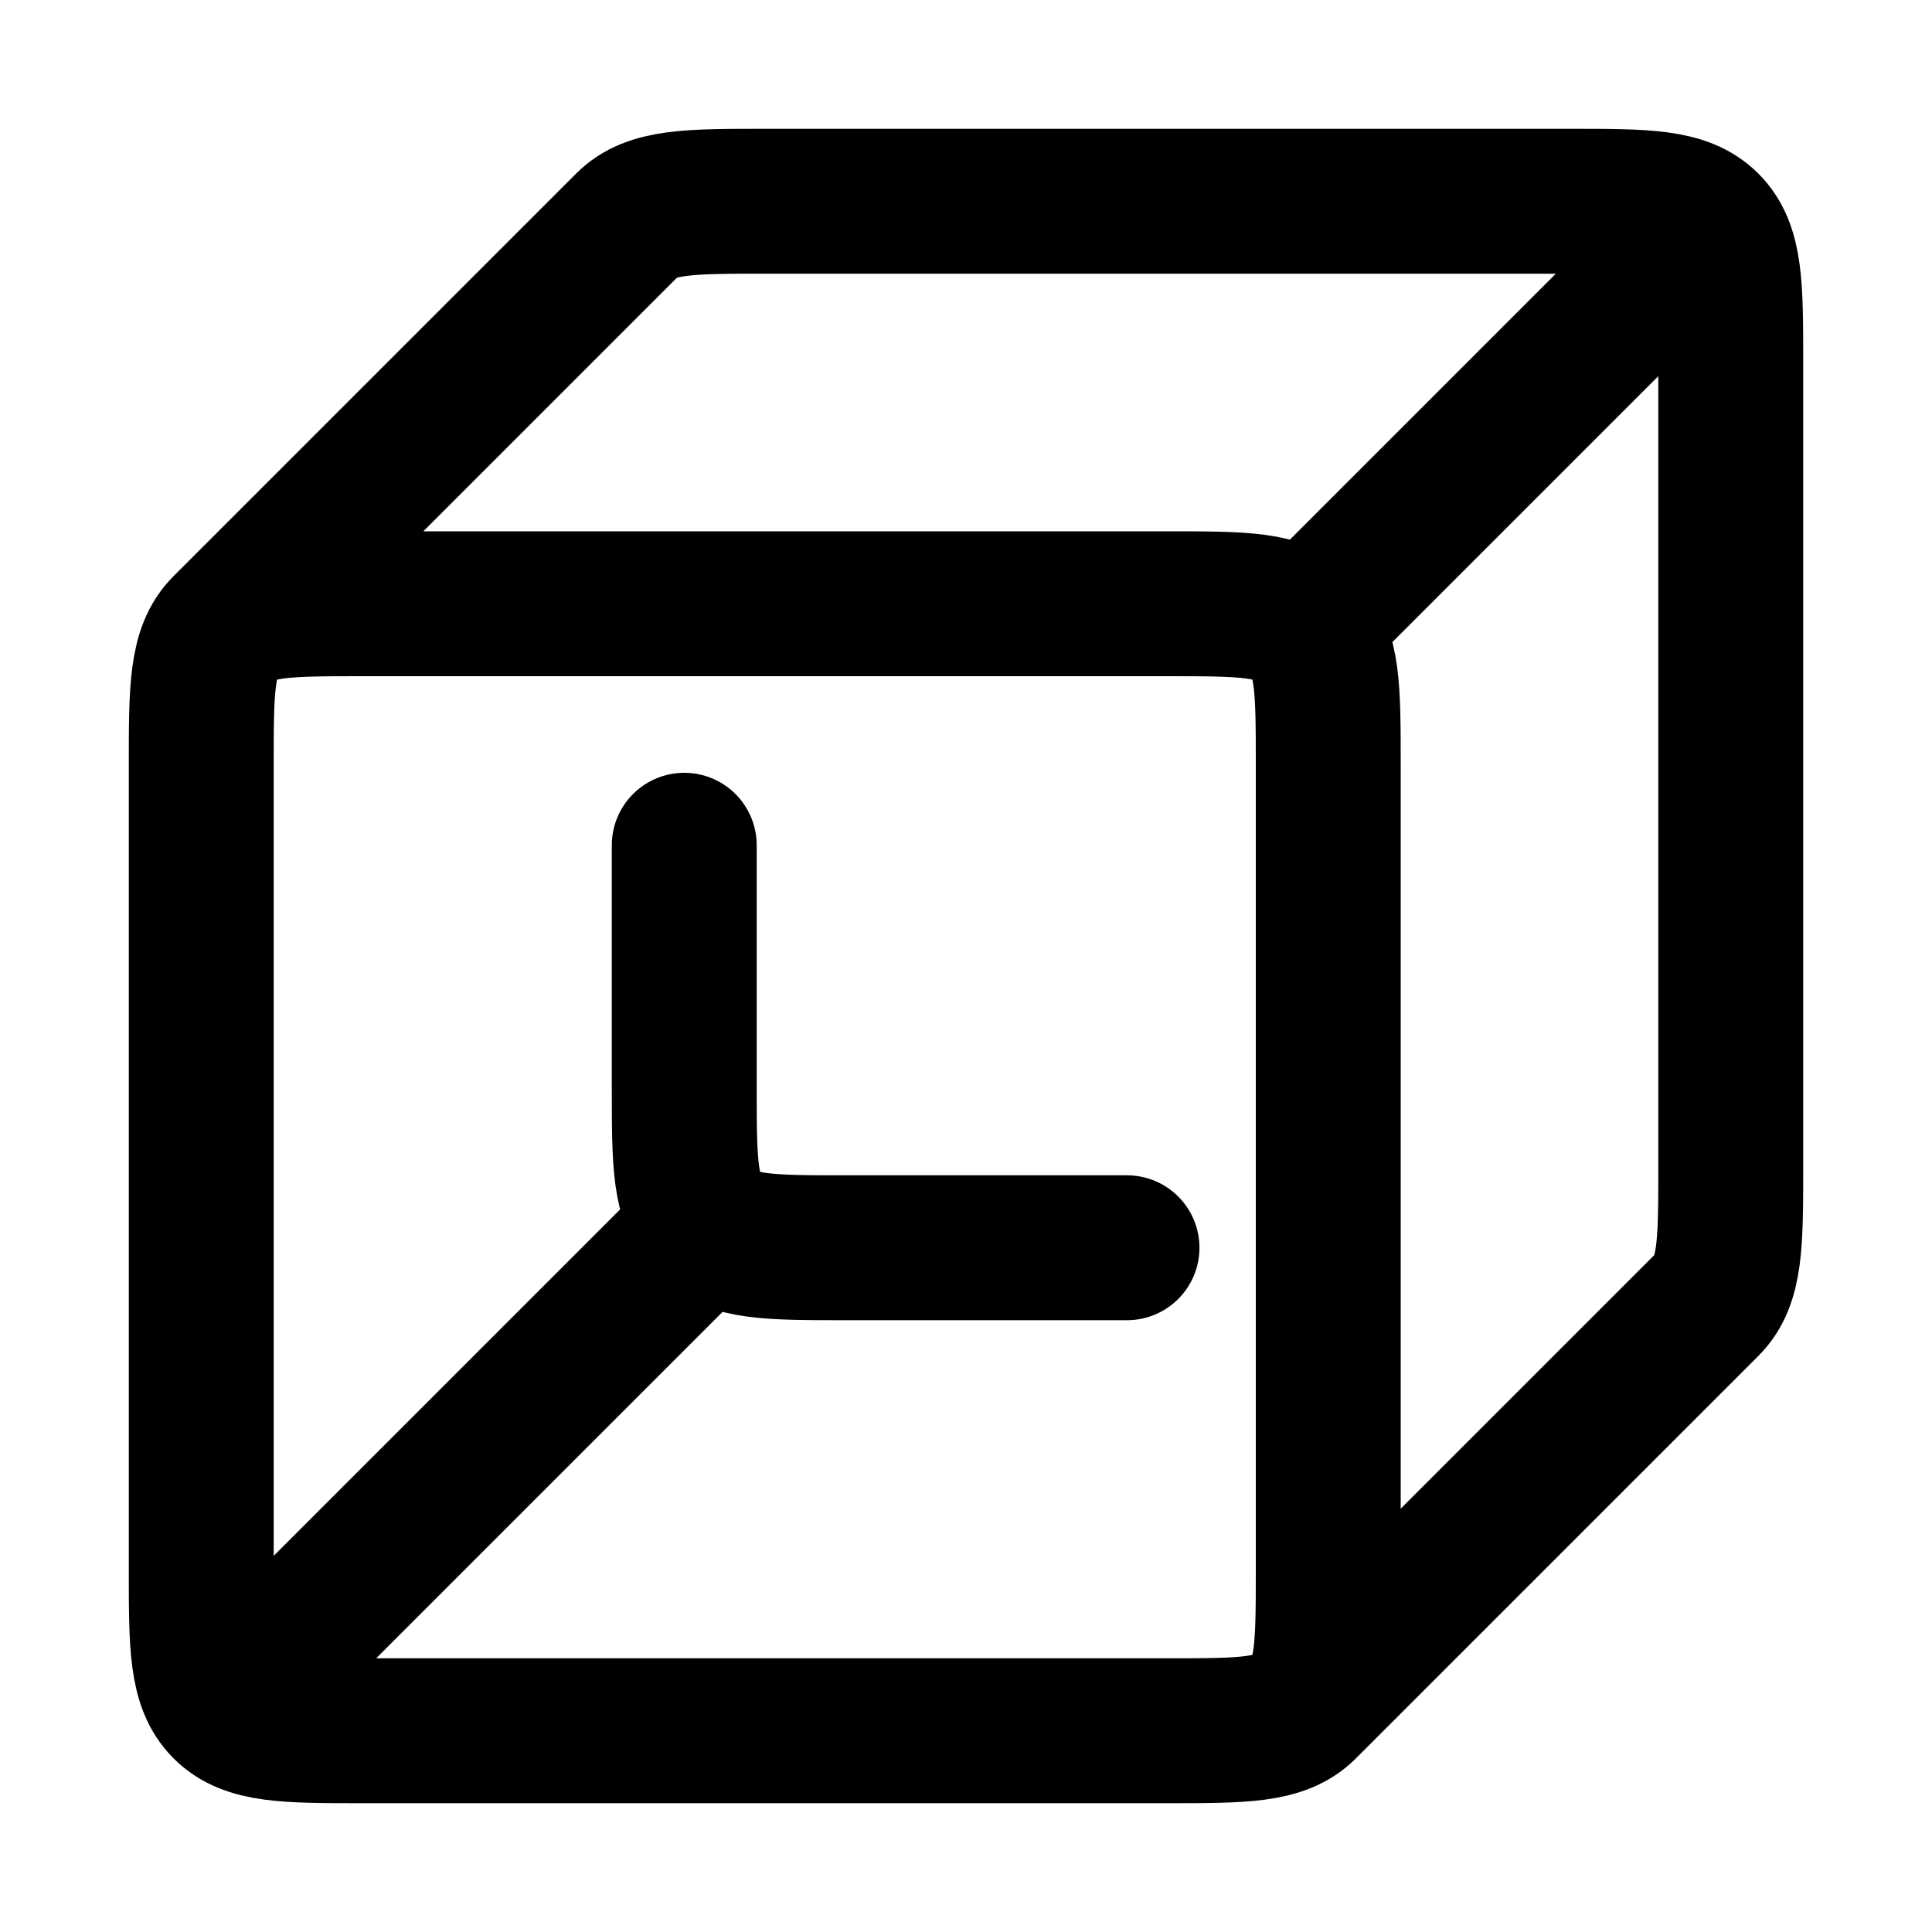
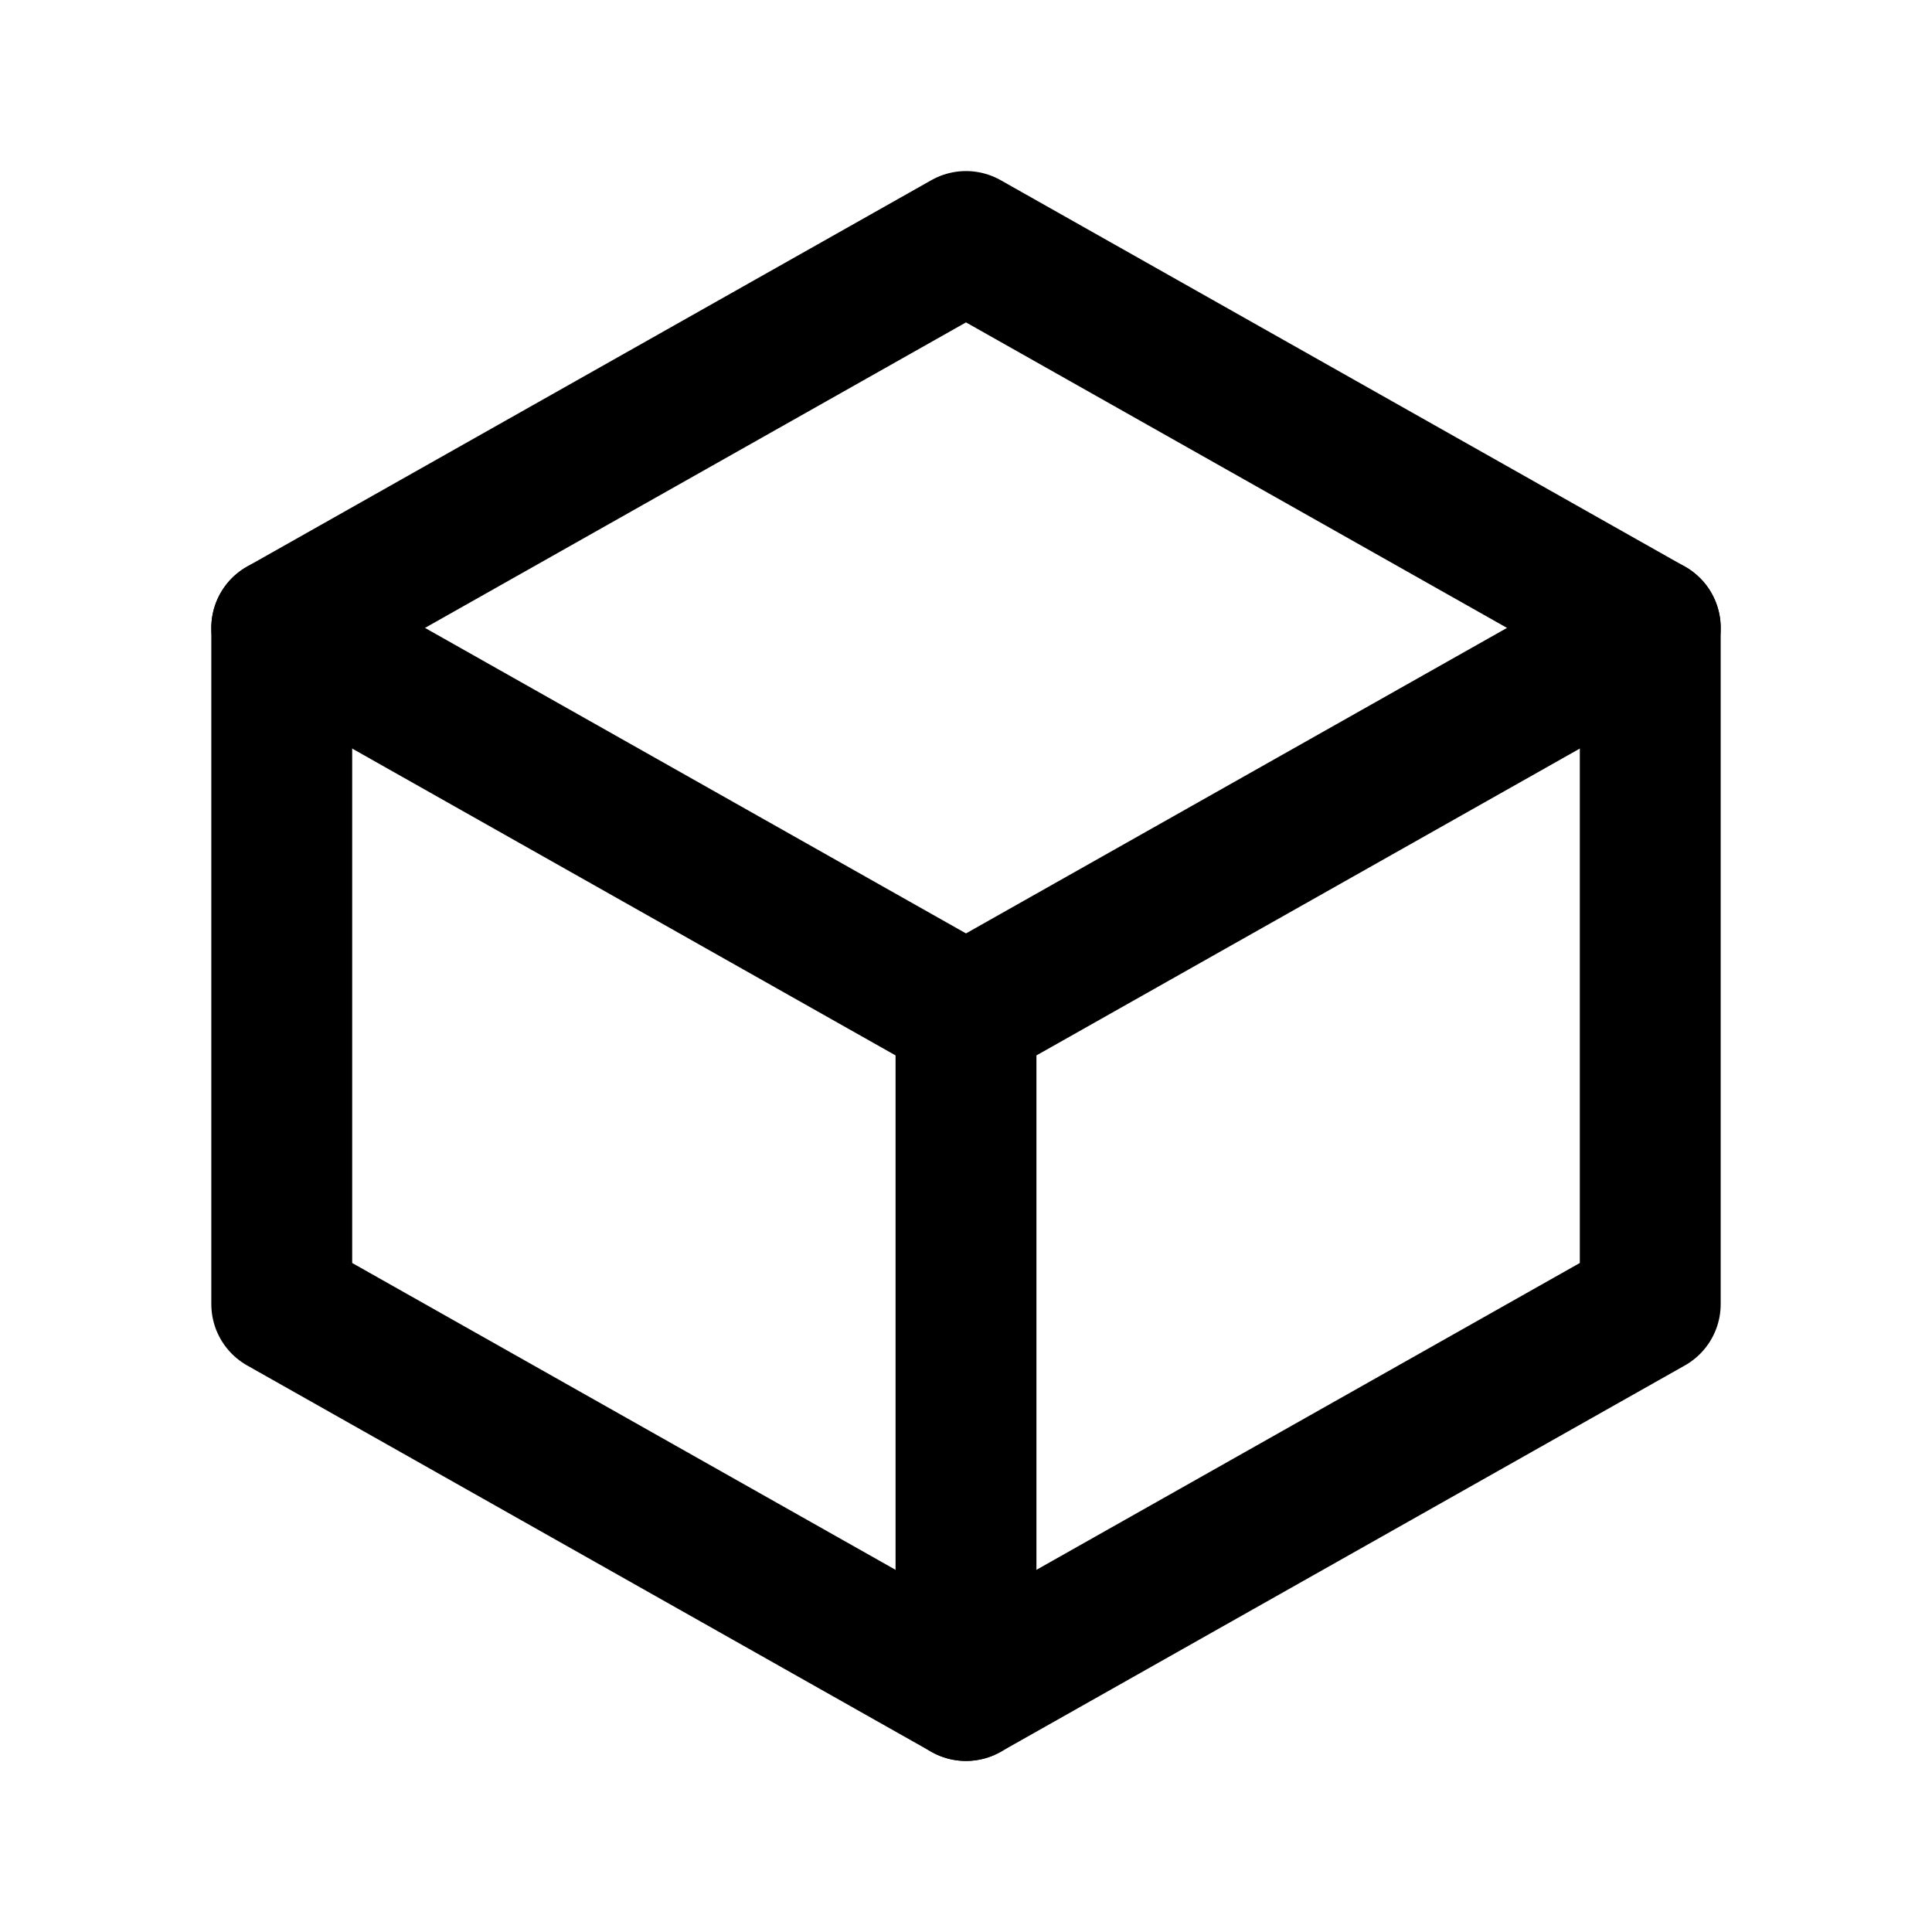
- <svg xmlns="http://www.w3.org/2000/svg" viewBox="0 0 24 24" fill="none" stroke="currentColor" stroke-width="1.8" stroke-linecap="round" stroke-linejoin="round">
-   <path d="M2.793 21.207C3.086 21.5 3.557 21.5 4.5 21.5H14.5C15.443 21.5 15.914 21.5 16.207 21.207M2.793 21.207C2.5 20.914 2.5 20.443 2.5 19.5V9.5C2.5 8.557 2.5 8.086 2.793 7.793M2.793 21.207L8.793 15.207M16.207 21.207C16.5 20.914 16.5 20.443 16.5 19.5V9.5C16.5 8.557 16.5 8.086 16.207 7.793M16.207 21.207L21.207 16.207C21.5 15.914 21.5 15.443 21.5 14.5V4.5C21.5 3.557 21.5 3.086 21.207 2.793M16.207 7.793C15.914 7.5 15.443 7.5 14.5 7.5H4.5C3.557 7.5 3.086 7.5 2.793 7.793M16.207 7.793L21.207 2.793M2.793 7.793L7.793 2.793C8.086 2.5 8.557 2.5 9.5 2.5H19.5C20.443 2.5 20.914 2.5 21.207 2.793M8.793 15.207C9.086 15.5 9.557 15.5 10.5 15.5H14M8.793 15.207C8.5 14.914 8.5 14.443 8.5 13.5V10.5" />
+ <svg xmlns="http://www.w3.org/2000/svg" viewBox="0 0 24 24" fill="none" stroke="currentColor" stroke-width="1.75" stroke-linecap="round" stroke-linejoin="round">
+   <path d="m12 3 8.5 4.8v8.4L12 21l-8.5-4.8V7.8z" />
+   <path d="m3.5 7.8 8.5 4.8 8.5-4.8M12 12.6V21" />
</svg>
